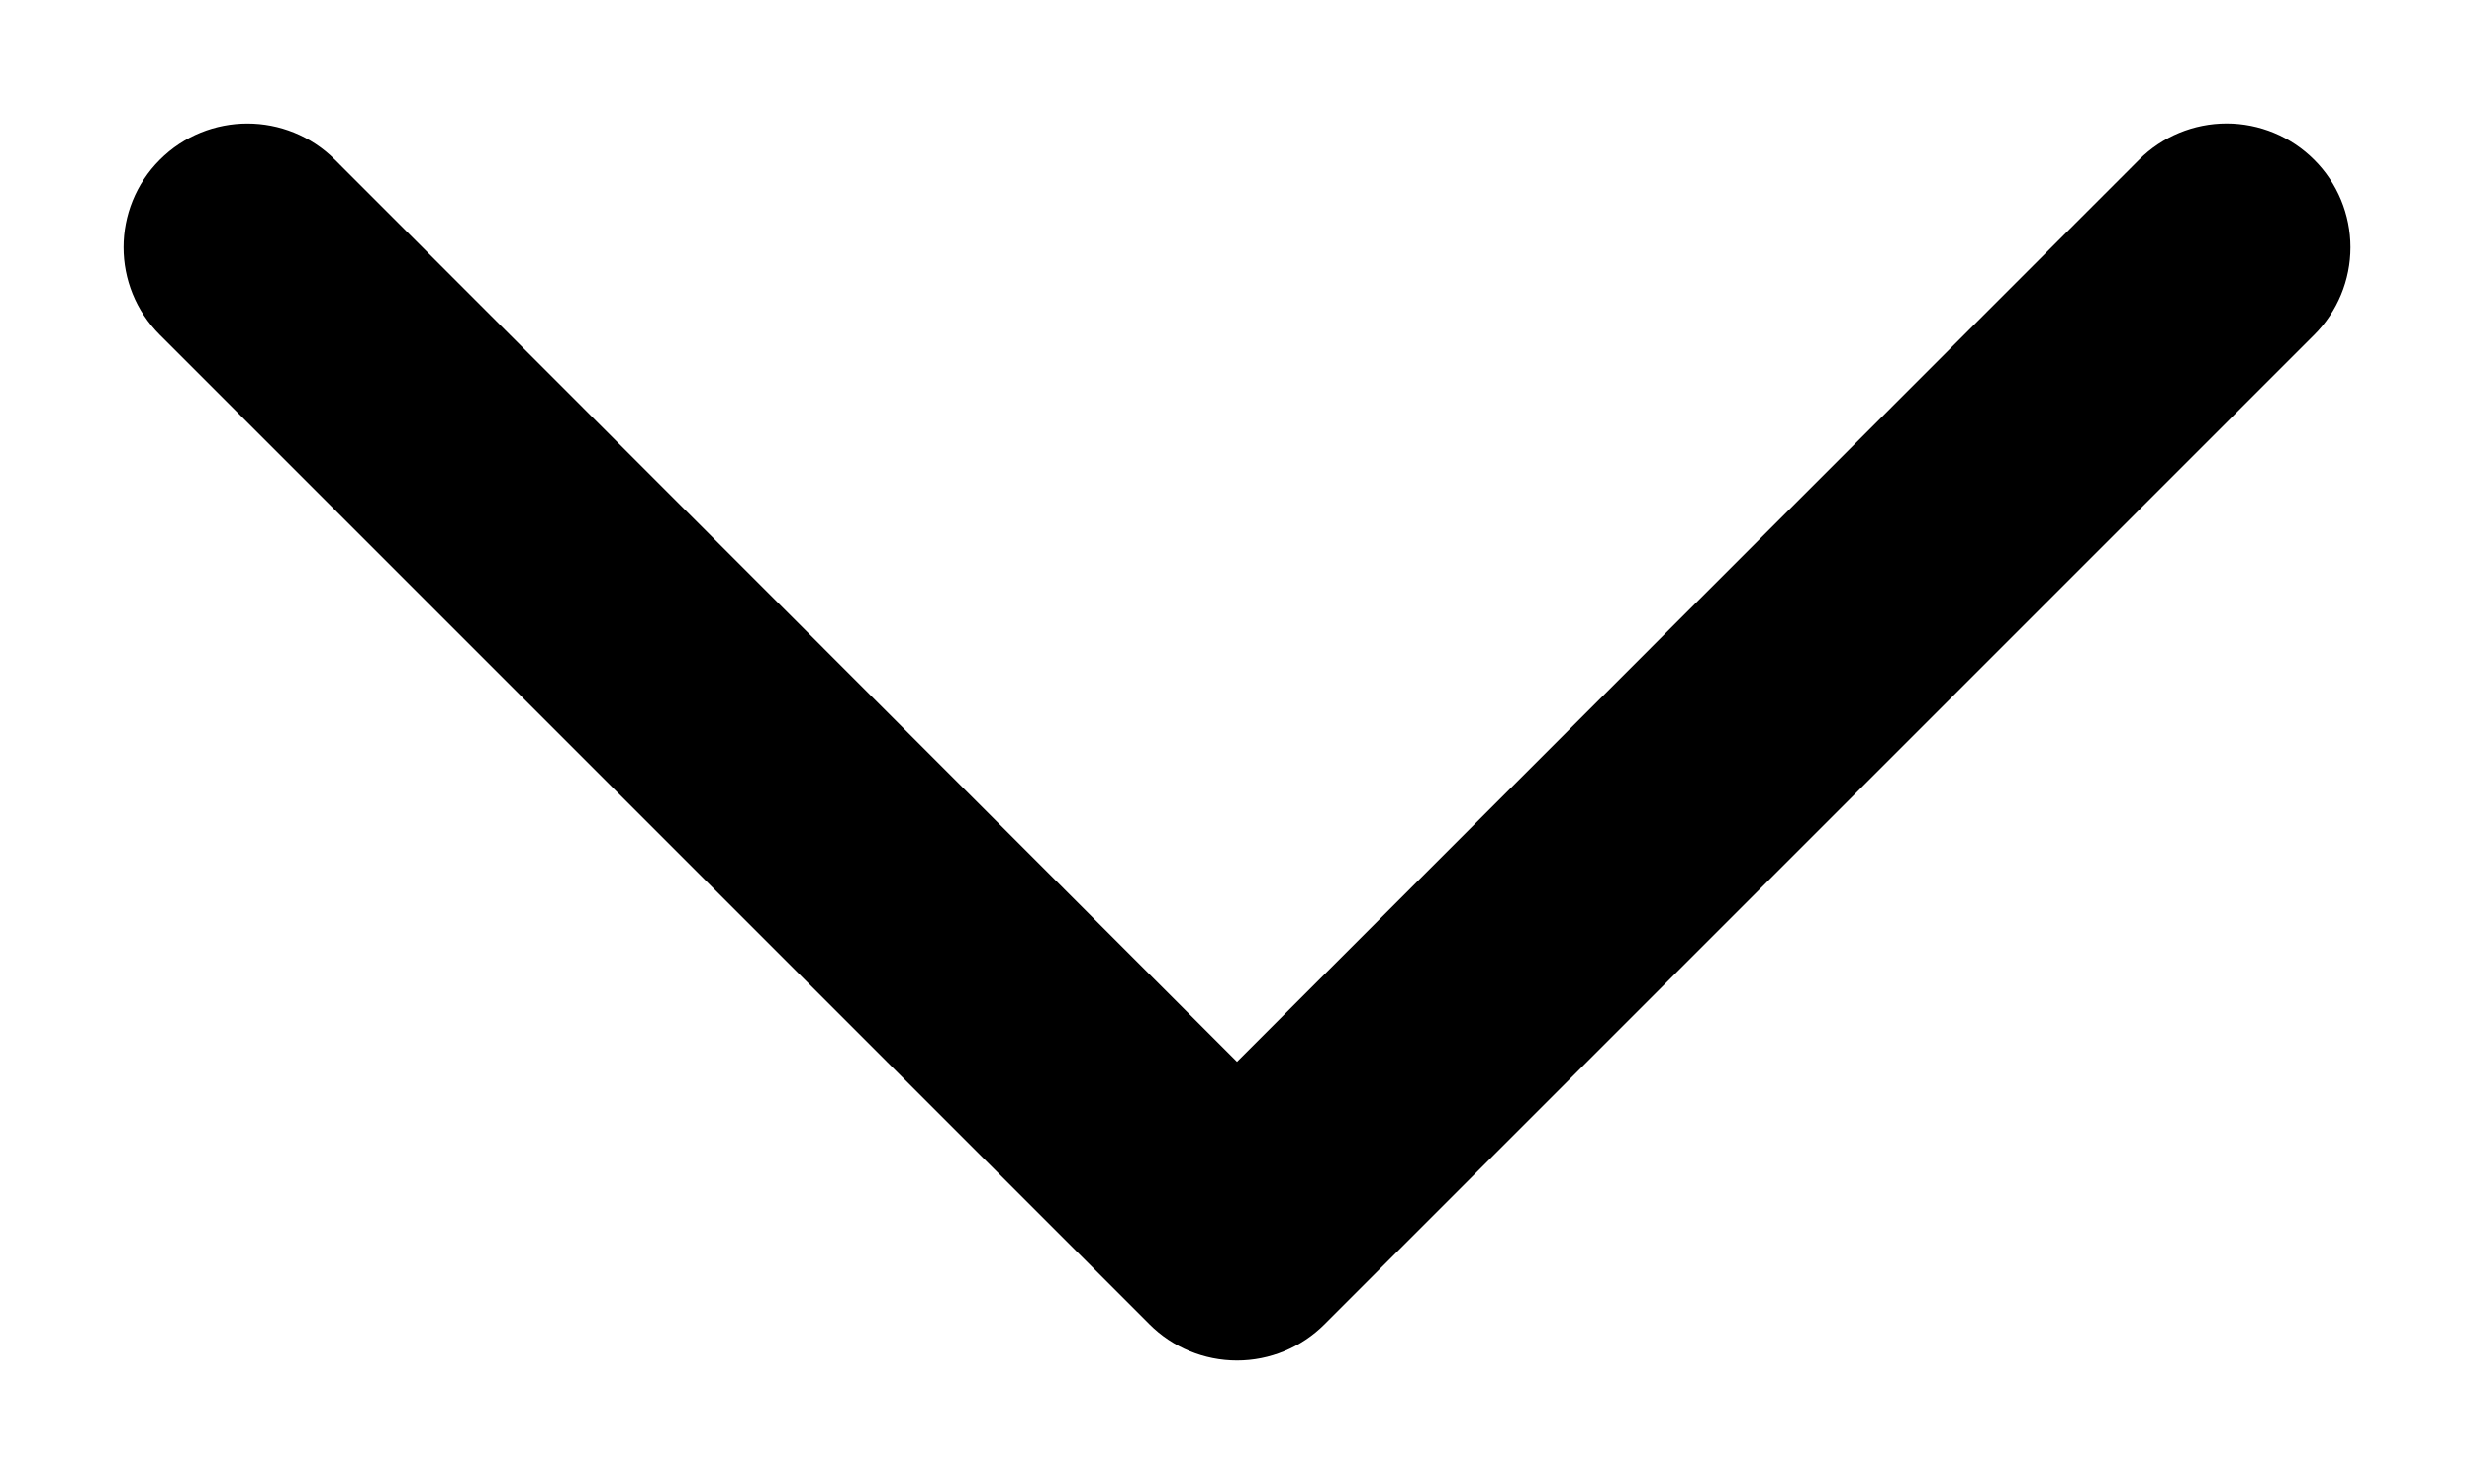
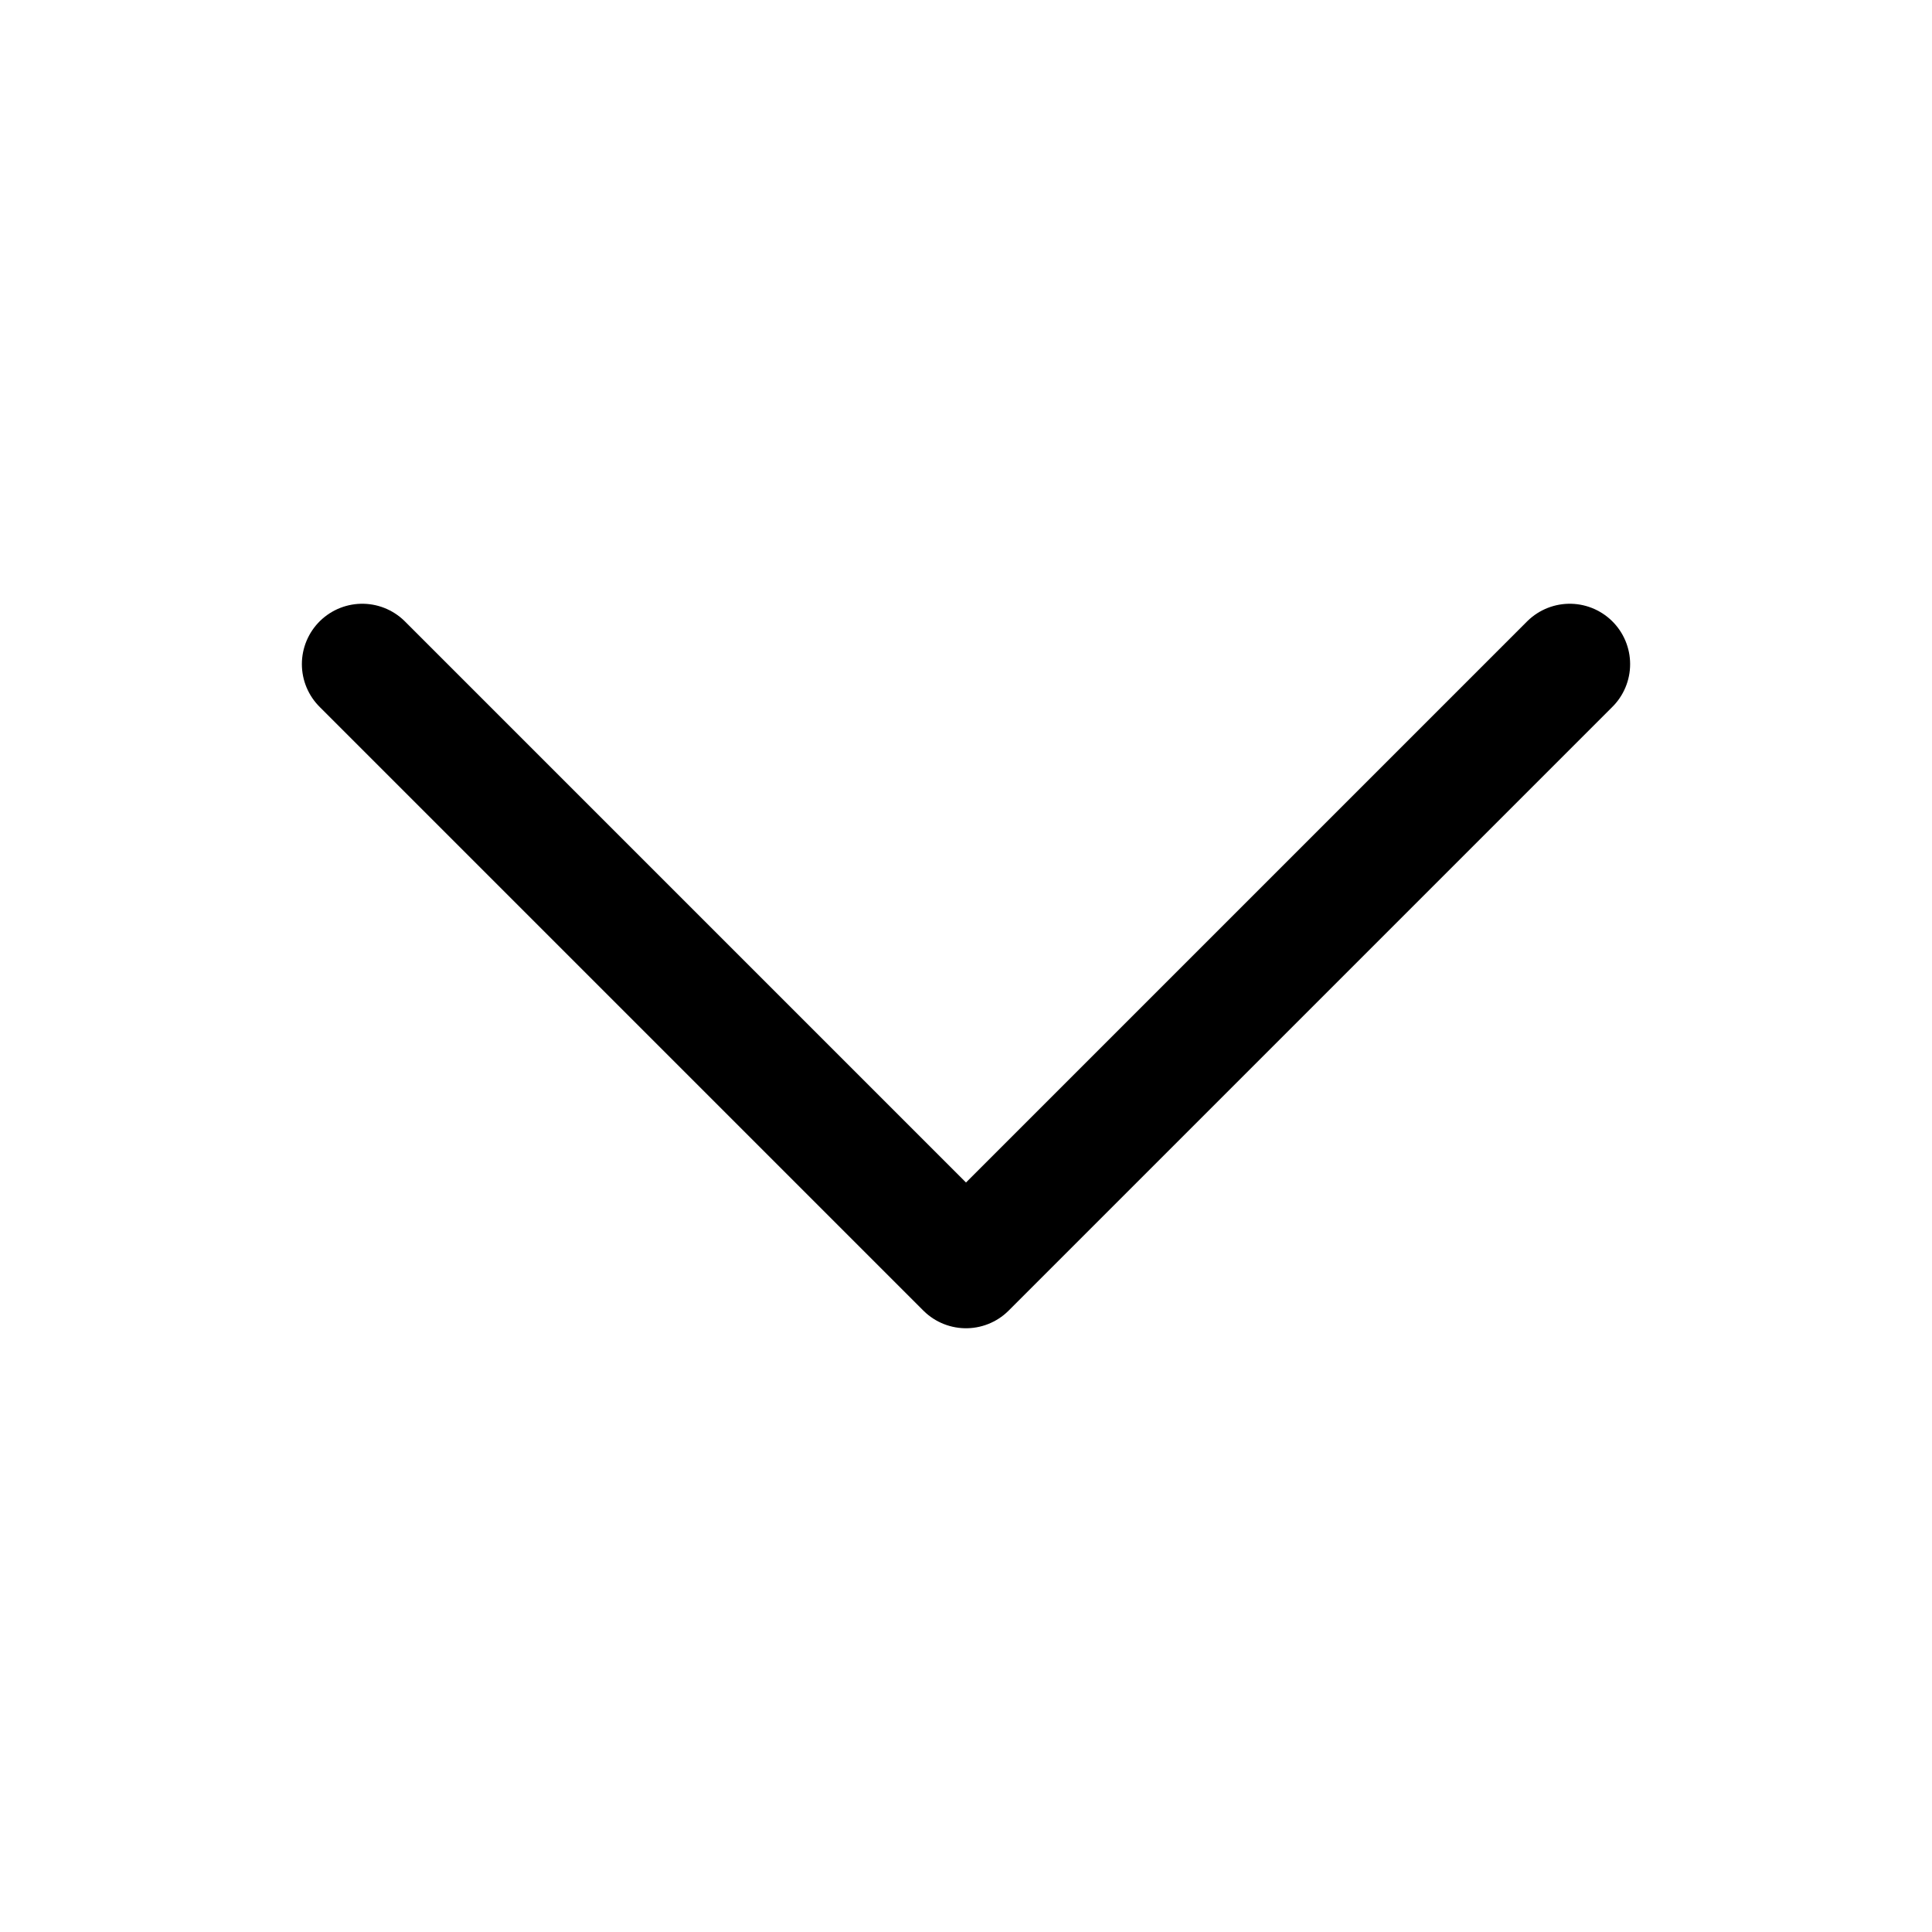
- <svg class="icon icon-caret" viewBox="0 0 10 6">
-   <path fill="currentColor" fill-rule="evenodd" d="M9.354.646a.5.5 0 0 0-.708 0L5 4.293 1.354.646a.5.5 0 0 0-.708.708l4 4a.5.5 0 0 0 .708 0l4-4a.5.5 0 0 0 0-.708" clip-rule="evenodd" />
+ <svg xmlns="http://www.w3.org/2000/svg" style="width: 20px; height: 20px;" class="icon icon-caret" data-slot="icon" aria-hidden="true" fill="none" stroke-width="1.5" stroke="currentColor" viewBox="0 0 24 24">
+   <path d="m19.5 8.25-7.5 7.5-7.5-7.5" stroke-linecap="round" stroke-linejoin="round" />
</svg>
